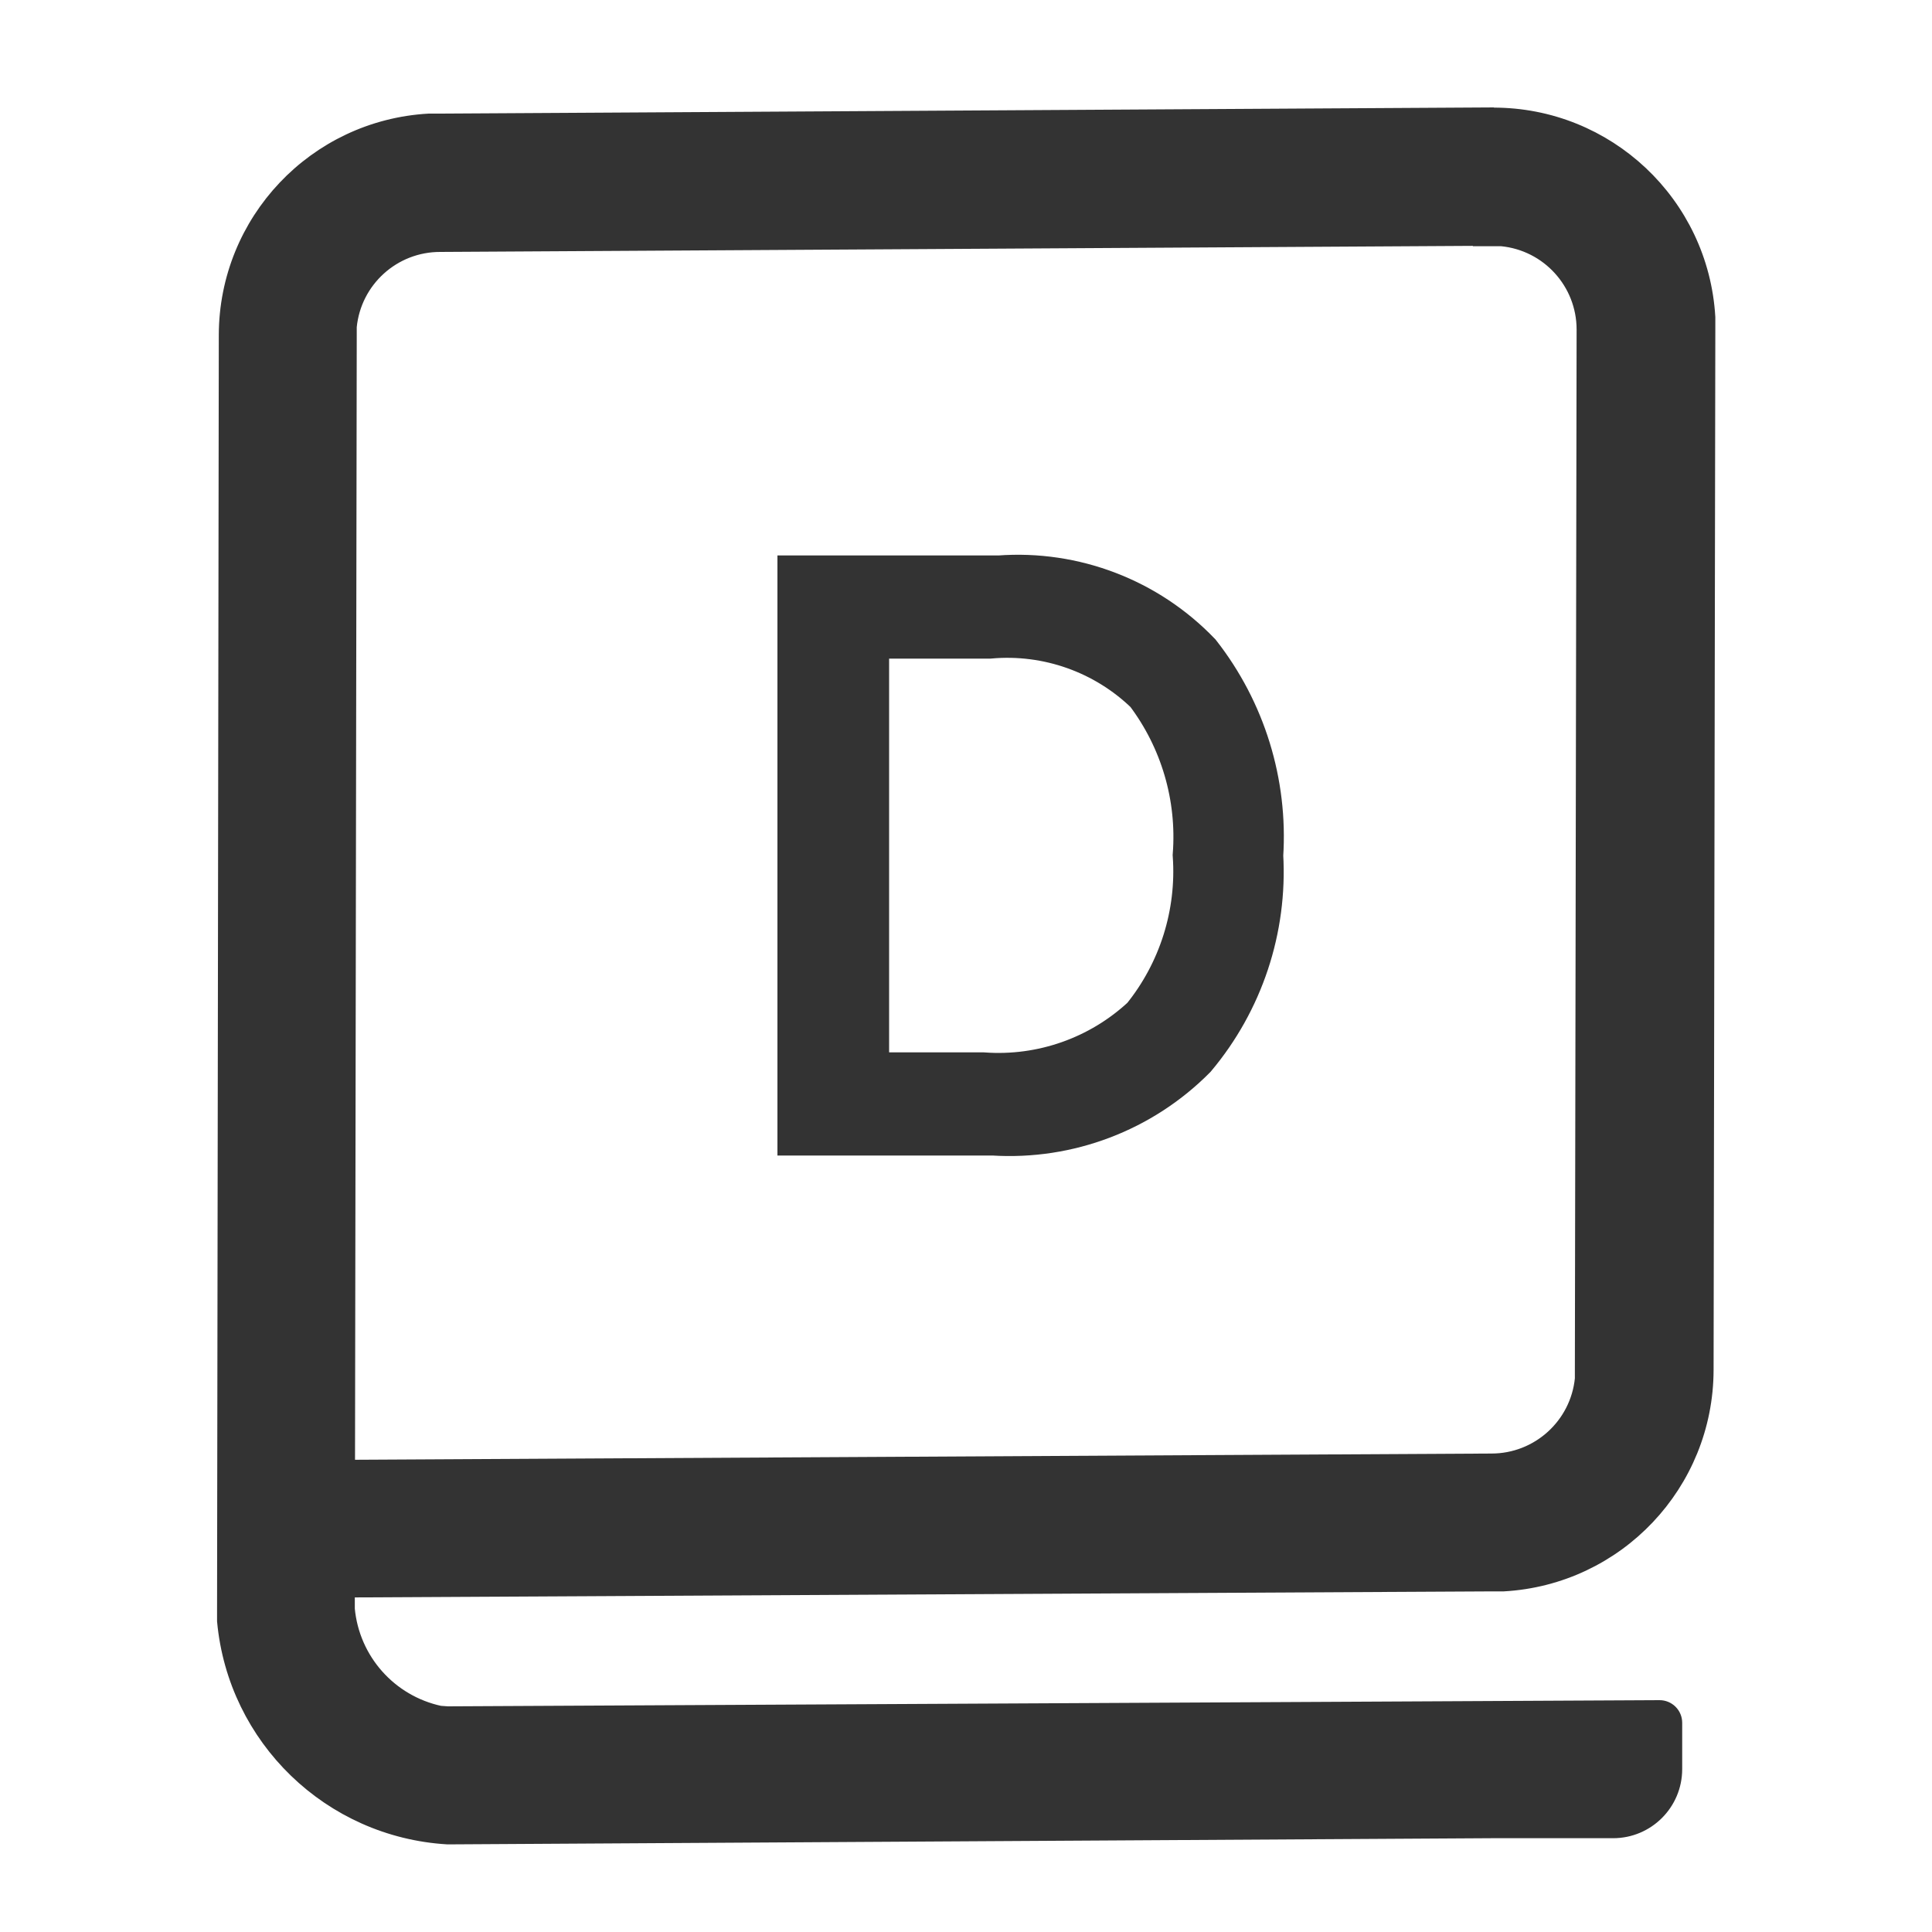
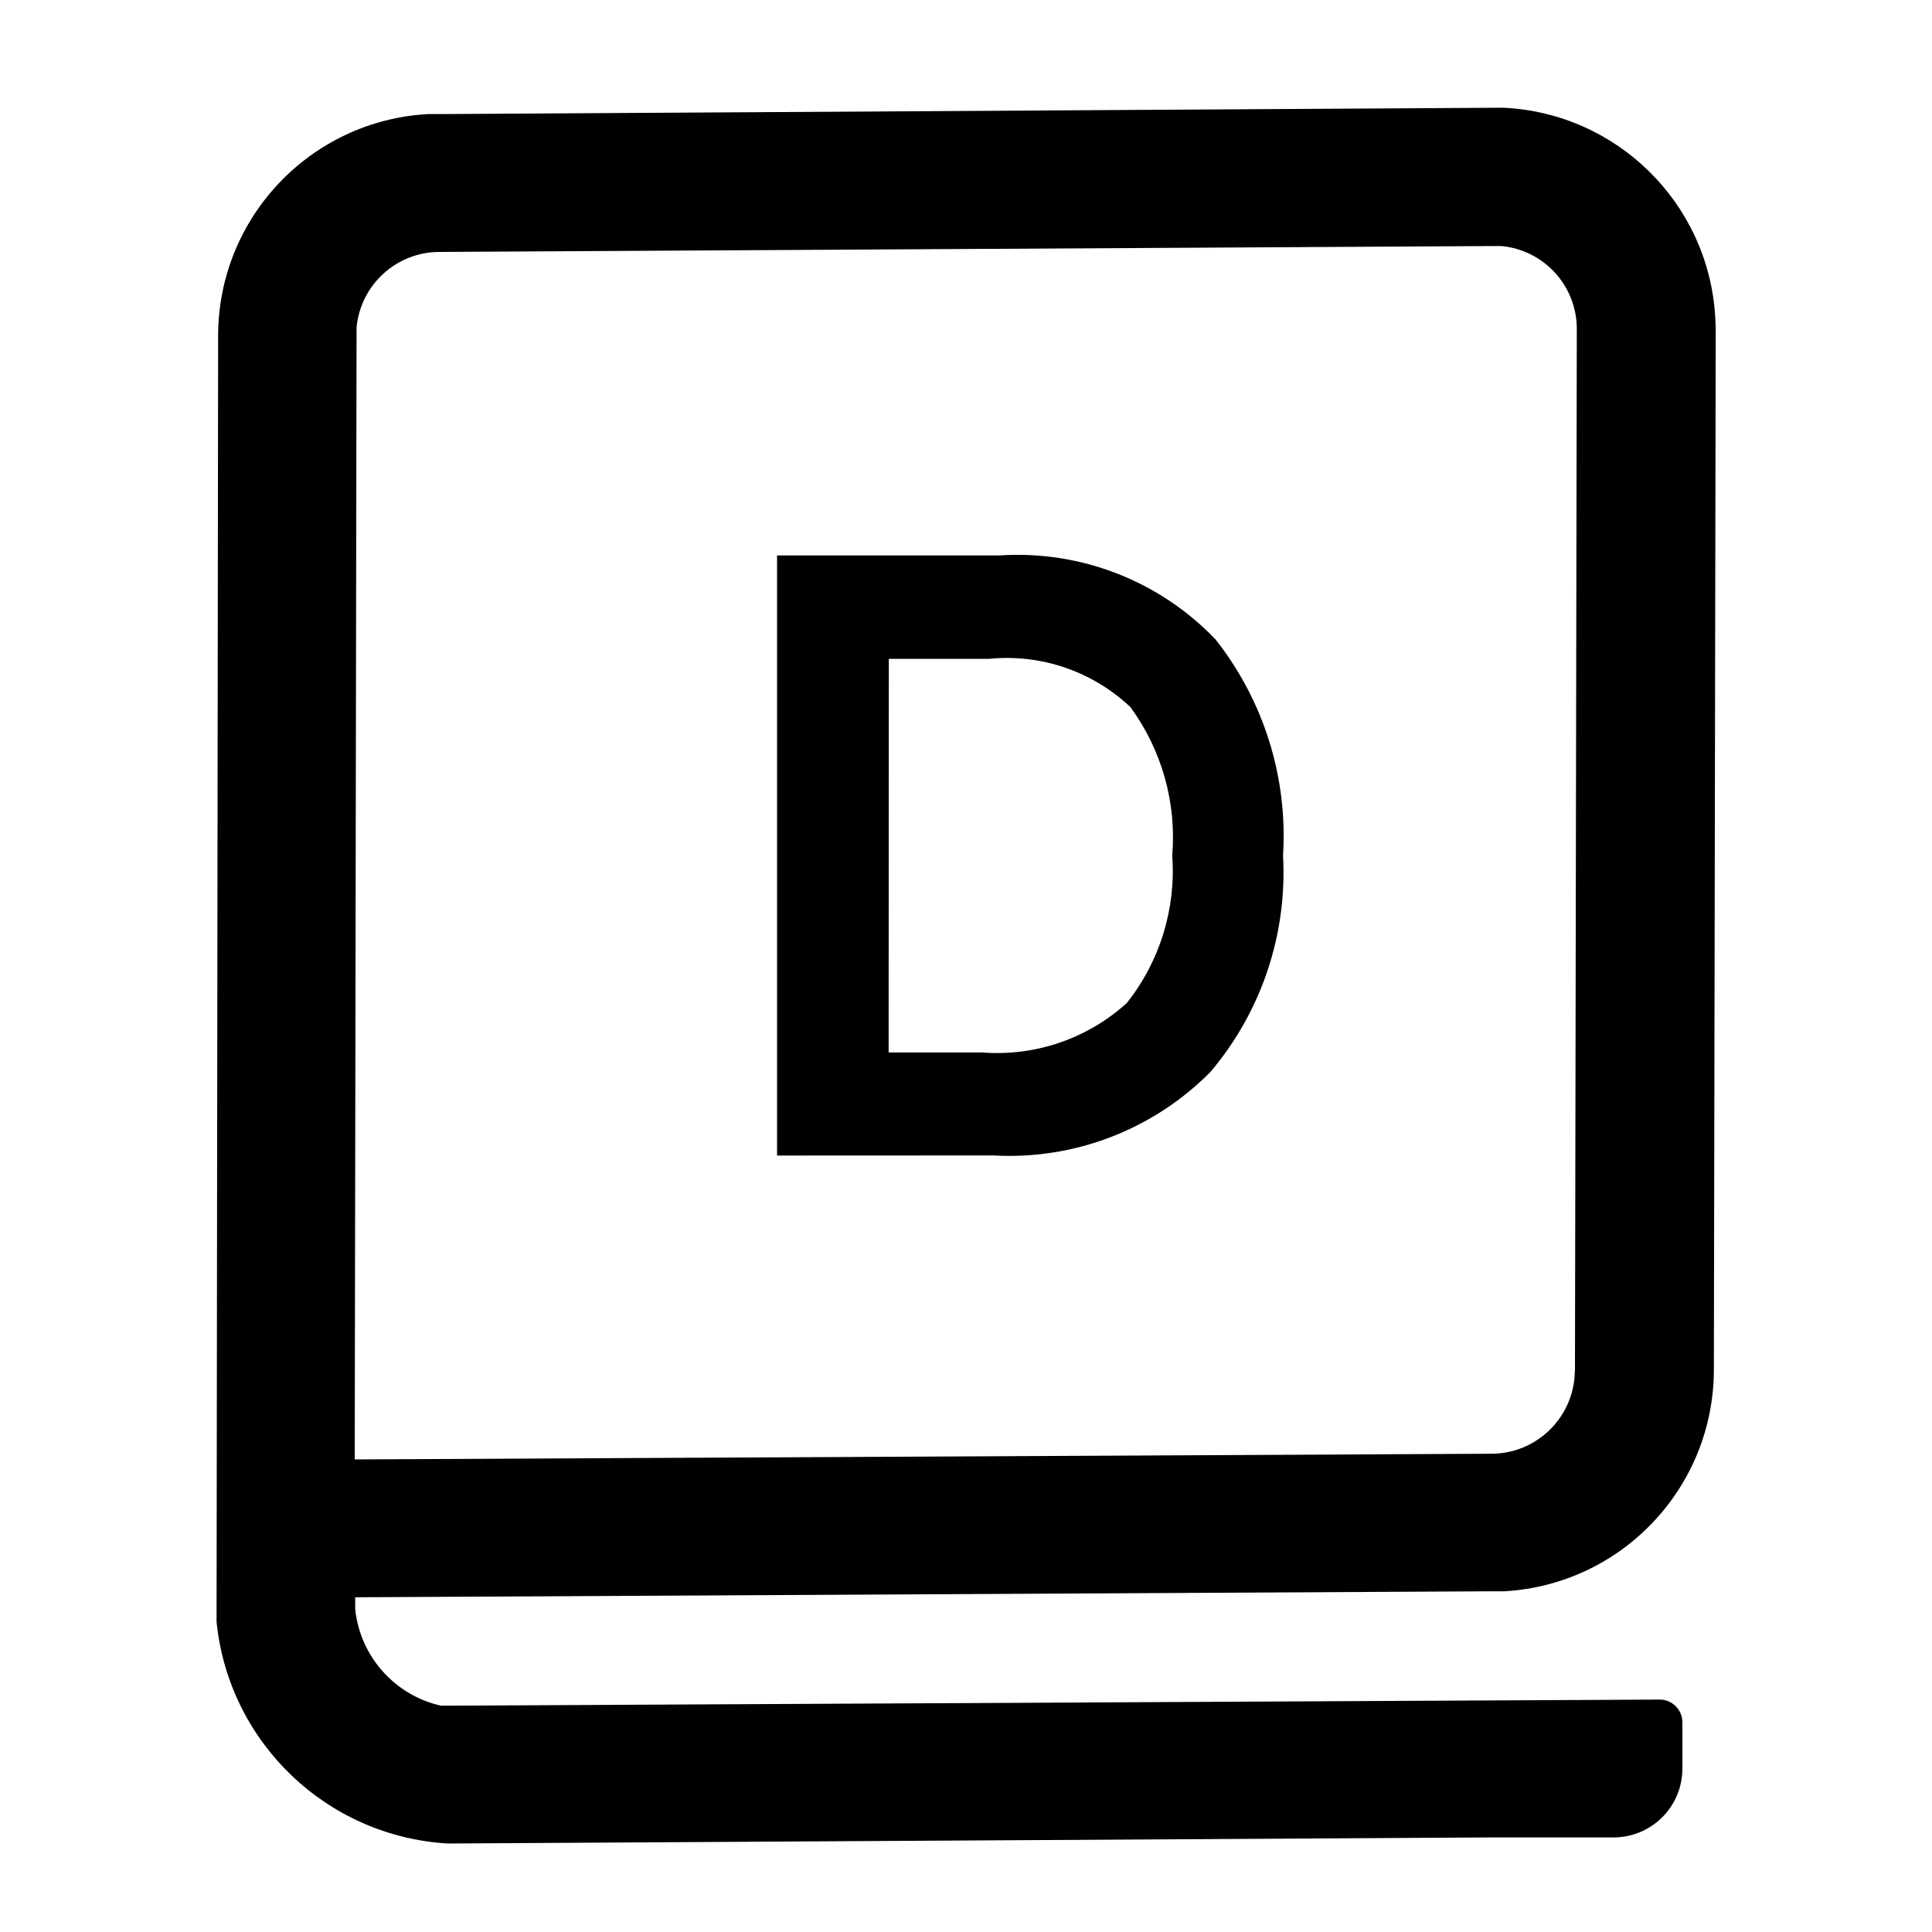
- <svg xmlns="http://www.w3.org/2000/svg" width="20" height="20" viewBox="0 0 20 20">
-   <defs>
-     <style>
-       .cls-1 {
-         fill: none;
-         opacity: 0.204;
-       }
- 
-       .cls-2, .cls-3 {
-         fill: #333;
-         stroke: #333;
-       }
- 
-       .cls-2 {
-         stroke-width: 0.2px;
-       }
- 
-       .cls-3 {
-         stroke-width: 0.5px;
-       }
-     </style>
-   </defs>
-   <g id="icon_zidianguanli" transform="translate(-16 -94)">
-     <rect id="矩形_42" data-name="矩形 42" class="cls-1" width="20" height="20" transform="translate(16 94)" />
-     <path id="路径_73" data-name="路径 73" class="cls-2" d="M50.24,30.067a2.2,2.2,0,0,1,2.2,2.071l0,.125-.018,10.772a2.2,2.2,0,0,1-2.076,2.192l-.125,0-11.865.063v.221a1.243,1.243,0,0,0,.977,1.1l.084.006,12.545-.064a.134.134,0,0,1,.135.134v.48a.615.615,0,0,1-.615.615H50.226l-10.808.064a2.444,2.444,0,0,1-2.288-2.213l0-.123.018-13.189a2.2,2.2,0,0,1,2.076-2.192l.125,0,10.9-.064Zm0,1.23-10.9.064a.967.967,0,0,0-.964.873l0,.094-.018,11.737L50.222,44a.968.968,0,0,0,.964-.873l0-.093.018-10.771a.967.967,0,0,0-.875-.961l-.093,0Z" transform="translate(-18.783 65.147)" />
-     <path id="路径_74" data-name="路径 74" class="cls-3" d="M.576-5.712V0H2.56A2.671,2.671,0,0,0,4.624-.784a2.958,2.958,0,0,0,.688-2.072,3.044,3.044,0,0,0-.64-2.072,2.574,2.574,0,0,0-2.048-.784Zm.656.568H2.52a2.1,2.1,0,0,1,1.648.584,2.505,2.505,0,0,1,.5,1.7,2.436,2.436,0,0,1-.536,1.7,2.225,2.225,0,0,1-1.68.592H1.232Z" transform="translate(23.722 105.712)" />
-   </g>
+ <svg xmlns="http://www.w3.org/2000/svg" class="icon" width="200px" height="200.00px" viewBox="0 0 1024 1024" version="1.1">
+   <path d="M114.79 859.699v-6.502l0.819-675.328a117.76 117.76 0 0 1 111.155-117.402h6.502l563.2-3.379a118.016 118.016 0 0 1 112.64 110.746l0.256 6.656-0.973 551.629a117.76 117.76 0 0 1-111.155 117.299h-6.502l-602.47 3.174v6.246a58.726 58.726 0 0 0 45.363 51.2h3.942l642.15-3.226a12.032 12.032 0 0 1 11.981 12.083v24.576a36.454 36.454 0 0 1-36.557 36.403h-64.256l-553.574 3.226a130.918 130.918 0 0 1-122.522-117.402zM233.421 133.53a44.186 44.186 0 0 0-44.442 40.09v4.352l-0.973 595.558 602.317-3.021a44.288 44.288 0 0 0 44.186-40.243l0.256-4.352 0.973-551.373a44.083 44.083 0 0 0-40.09-44.134h-5.12z m178.432 478.925V294.4h117.76a145.203 145.203 0 0 1 114.586 44.442 168.038 168.038 0 0 1 35.84 114.586 163.533 163.533 0 0 1-38.451 114.688 149.914 149.914 0 0 1-115.251 44.288z m59.136-54.63h49.459a102.4 102.4 0 0 0 76.8-26.214 112.64 112.64 0 0 0 24.064-78.131 116.736 116.736 0 0 0-22.17-78.694 95.232 95.232 0 0 0-74.752-25.6H471.091z" />
</svg>
